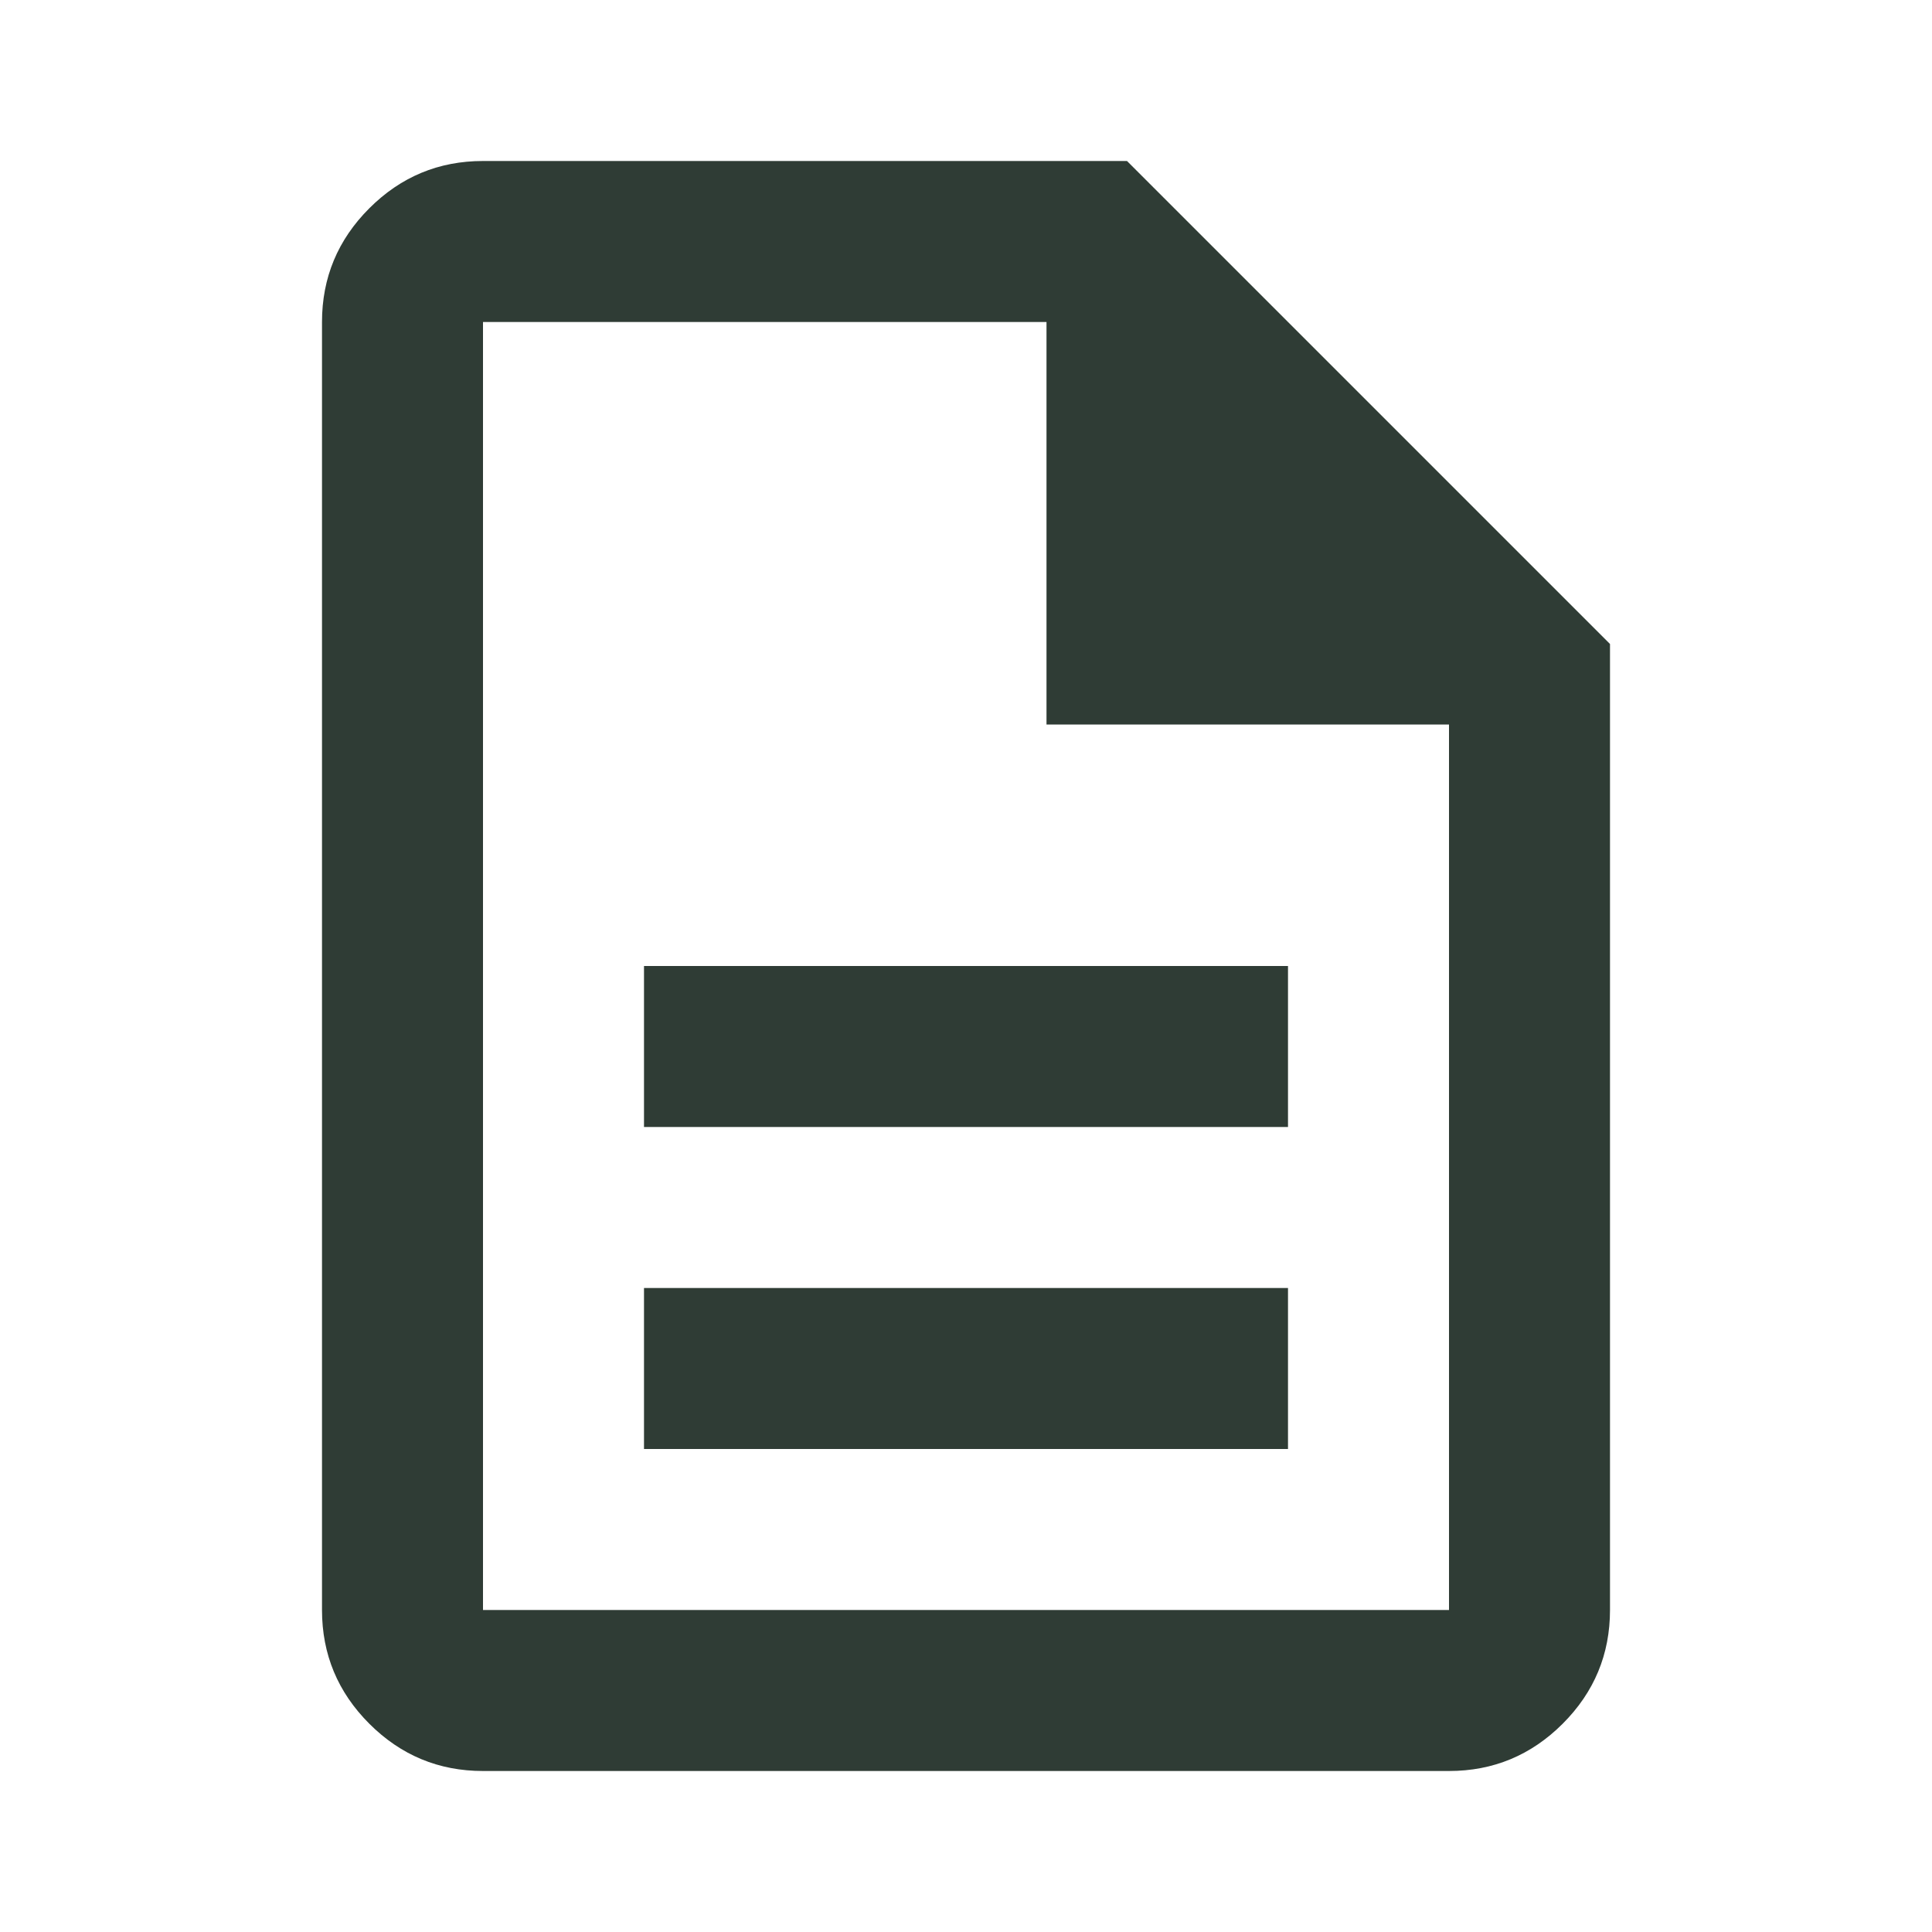
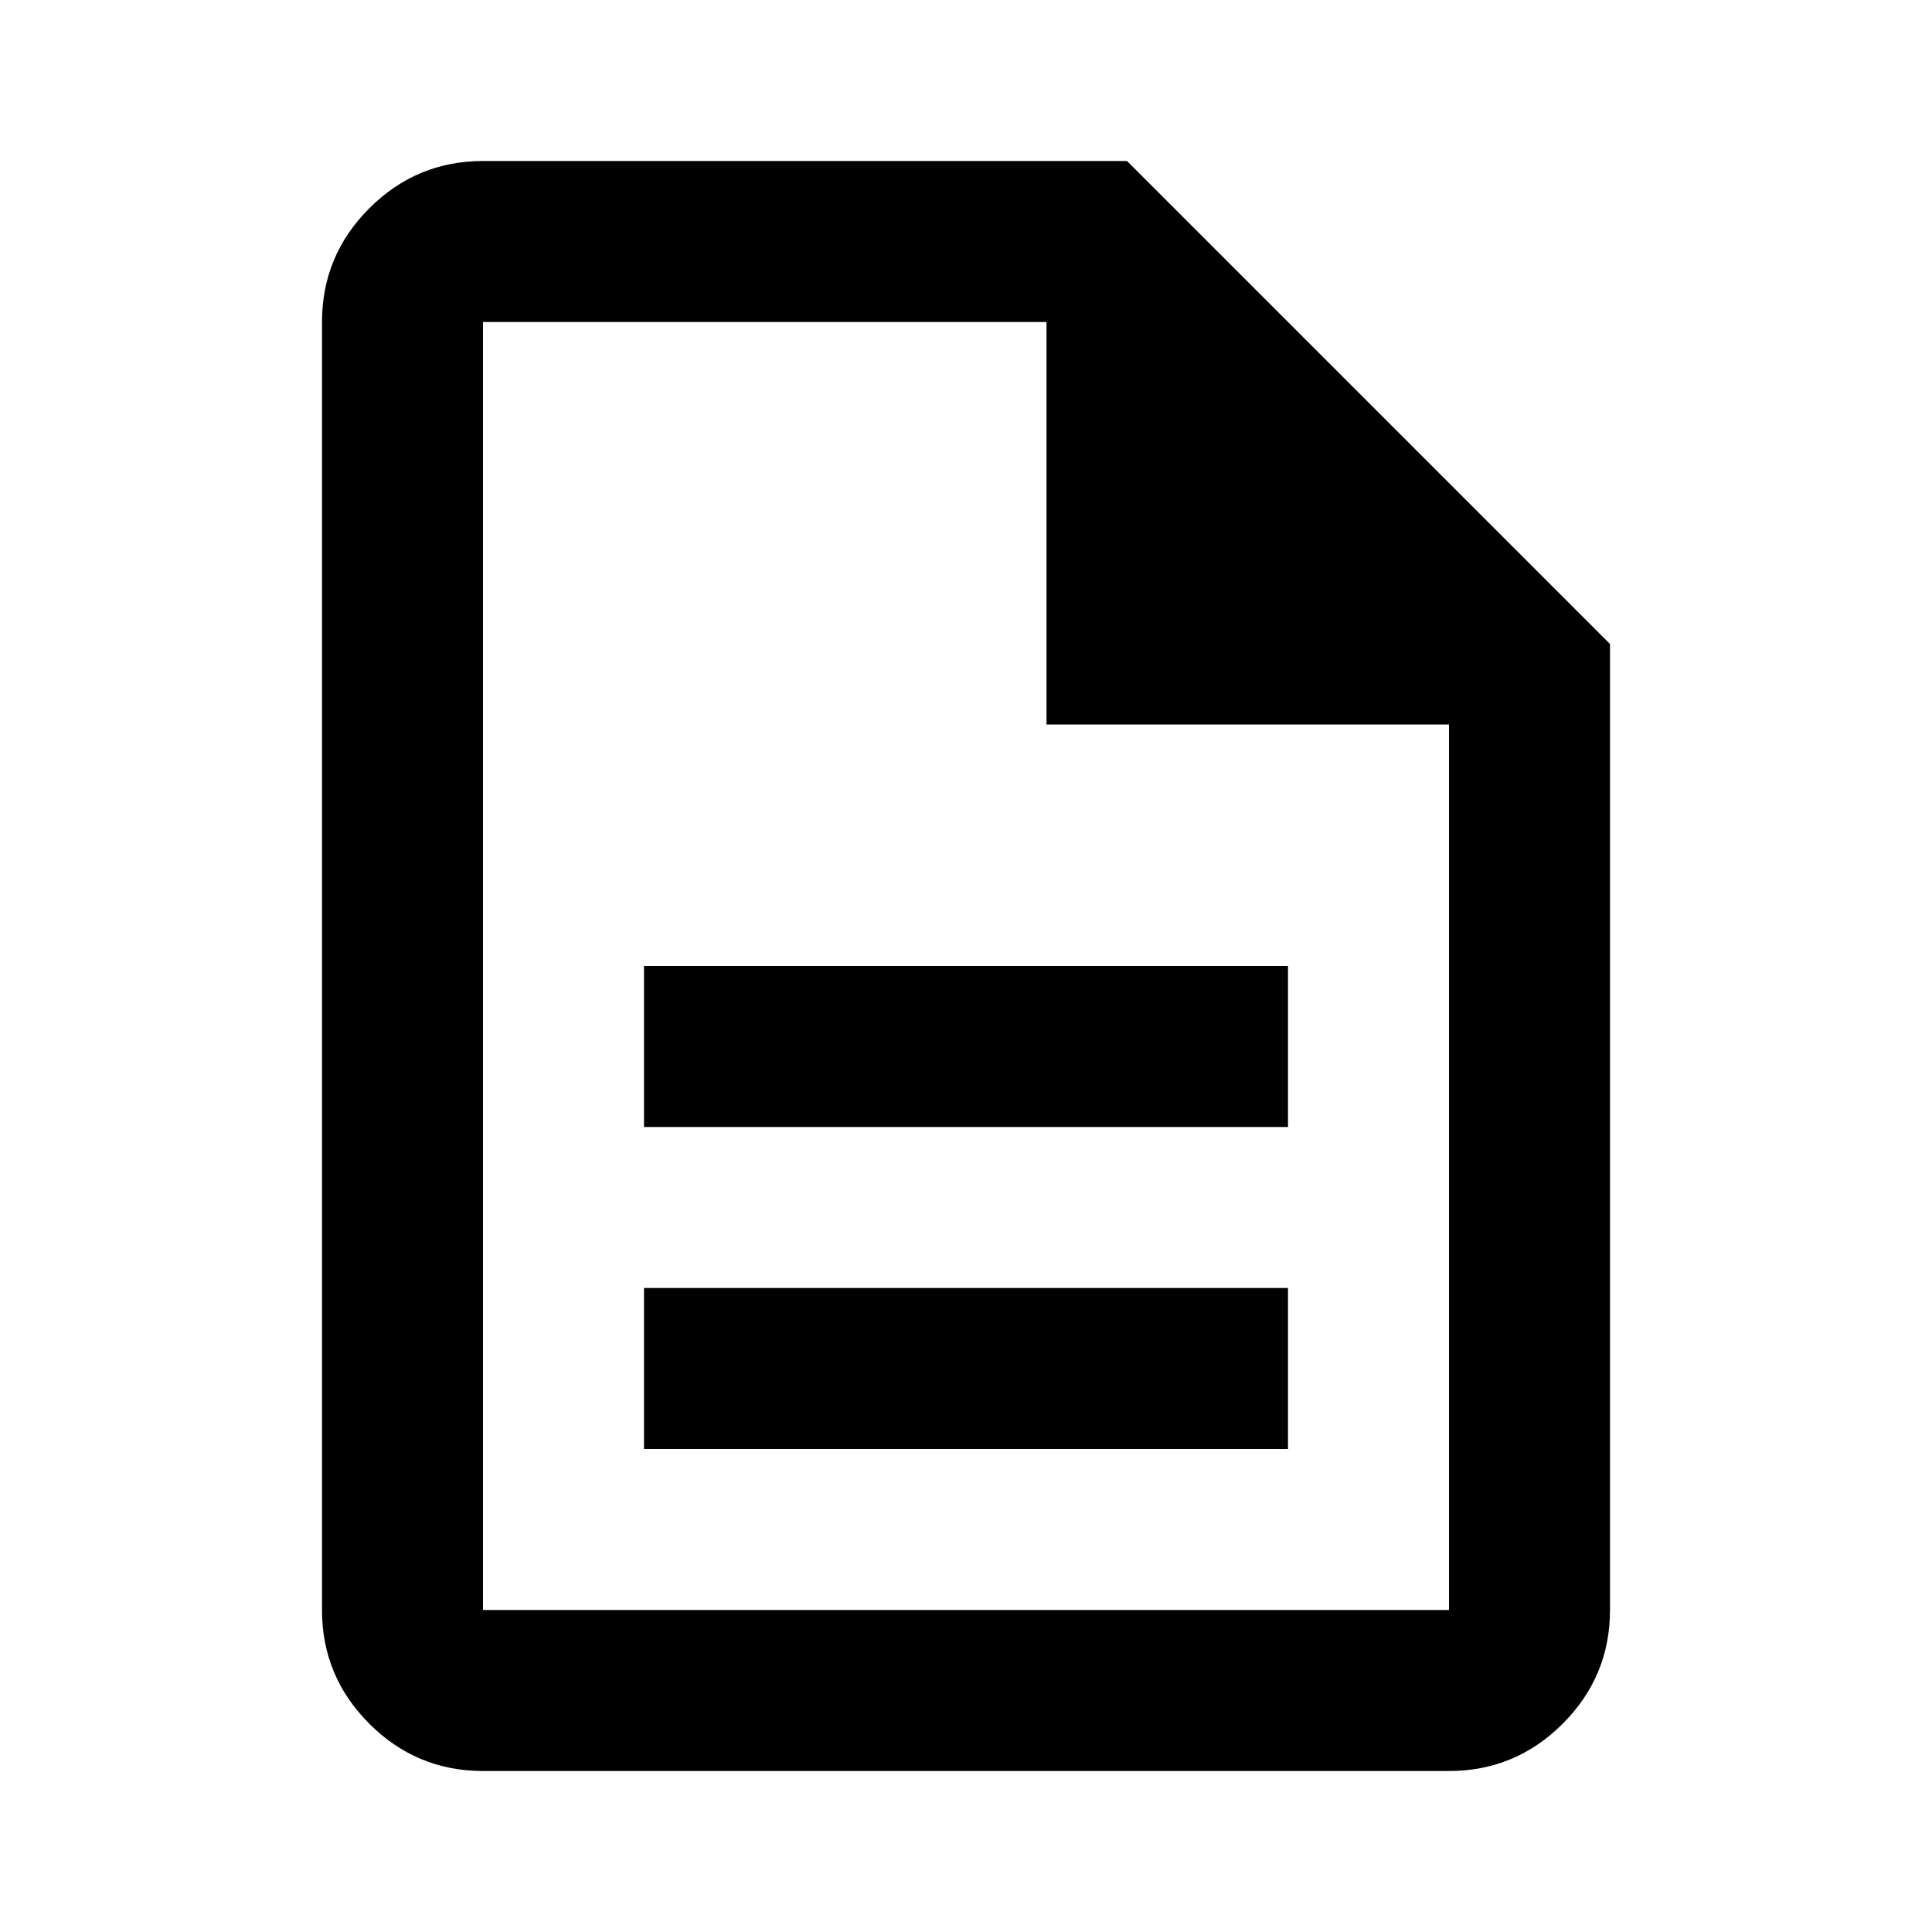
- <svg xmlns="http://www.w3.org/2000/svg" height="24px" viewBox="0 -960 960 960" width="24px" fill="#2f3c35">
+ <svg xmlns="http://www.w3.org/2000/svg" height="24px" viewBox="0 -960 960 960" width="24px" fill="currentColor">
  <path d="M320-240h320v-80H320v80Zm0-160h320v-80H320v80ZM240-80q-33 0-56.5-23.5T160-160v-640q0-33 23.5-56.5T240-880h320l240 240v480q0 33-23.5 56.5T720-80H240Zm280-520v-200H240v640h480v-440H520ZM240-800v200-200 640-640Z" />
</svg>
